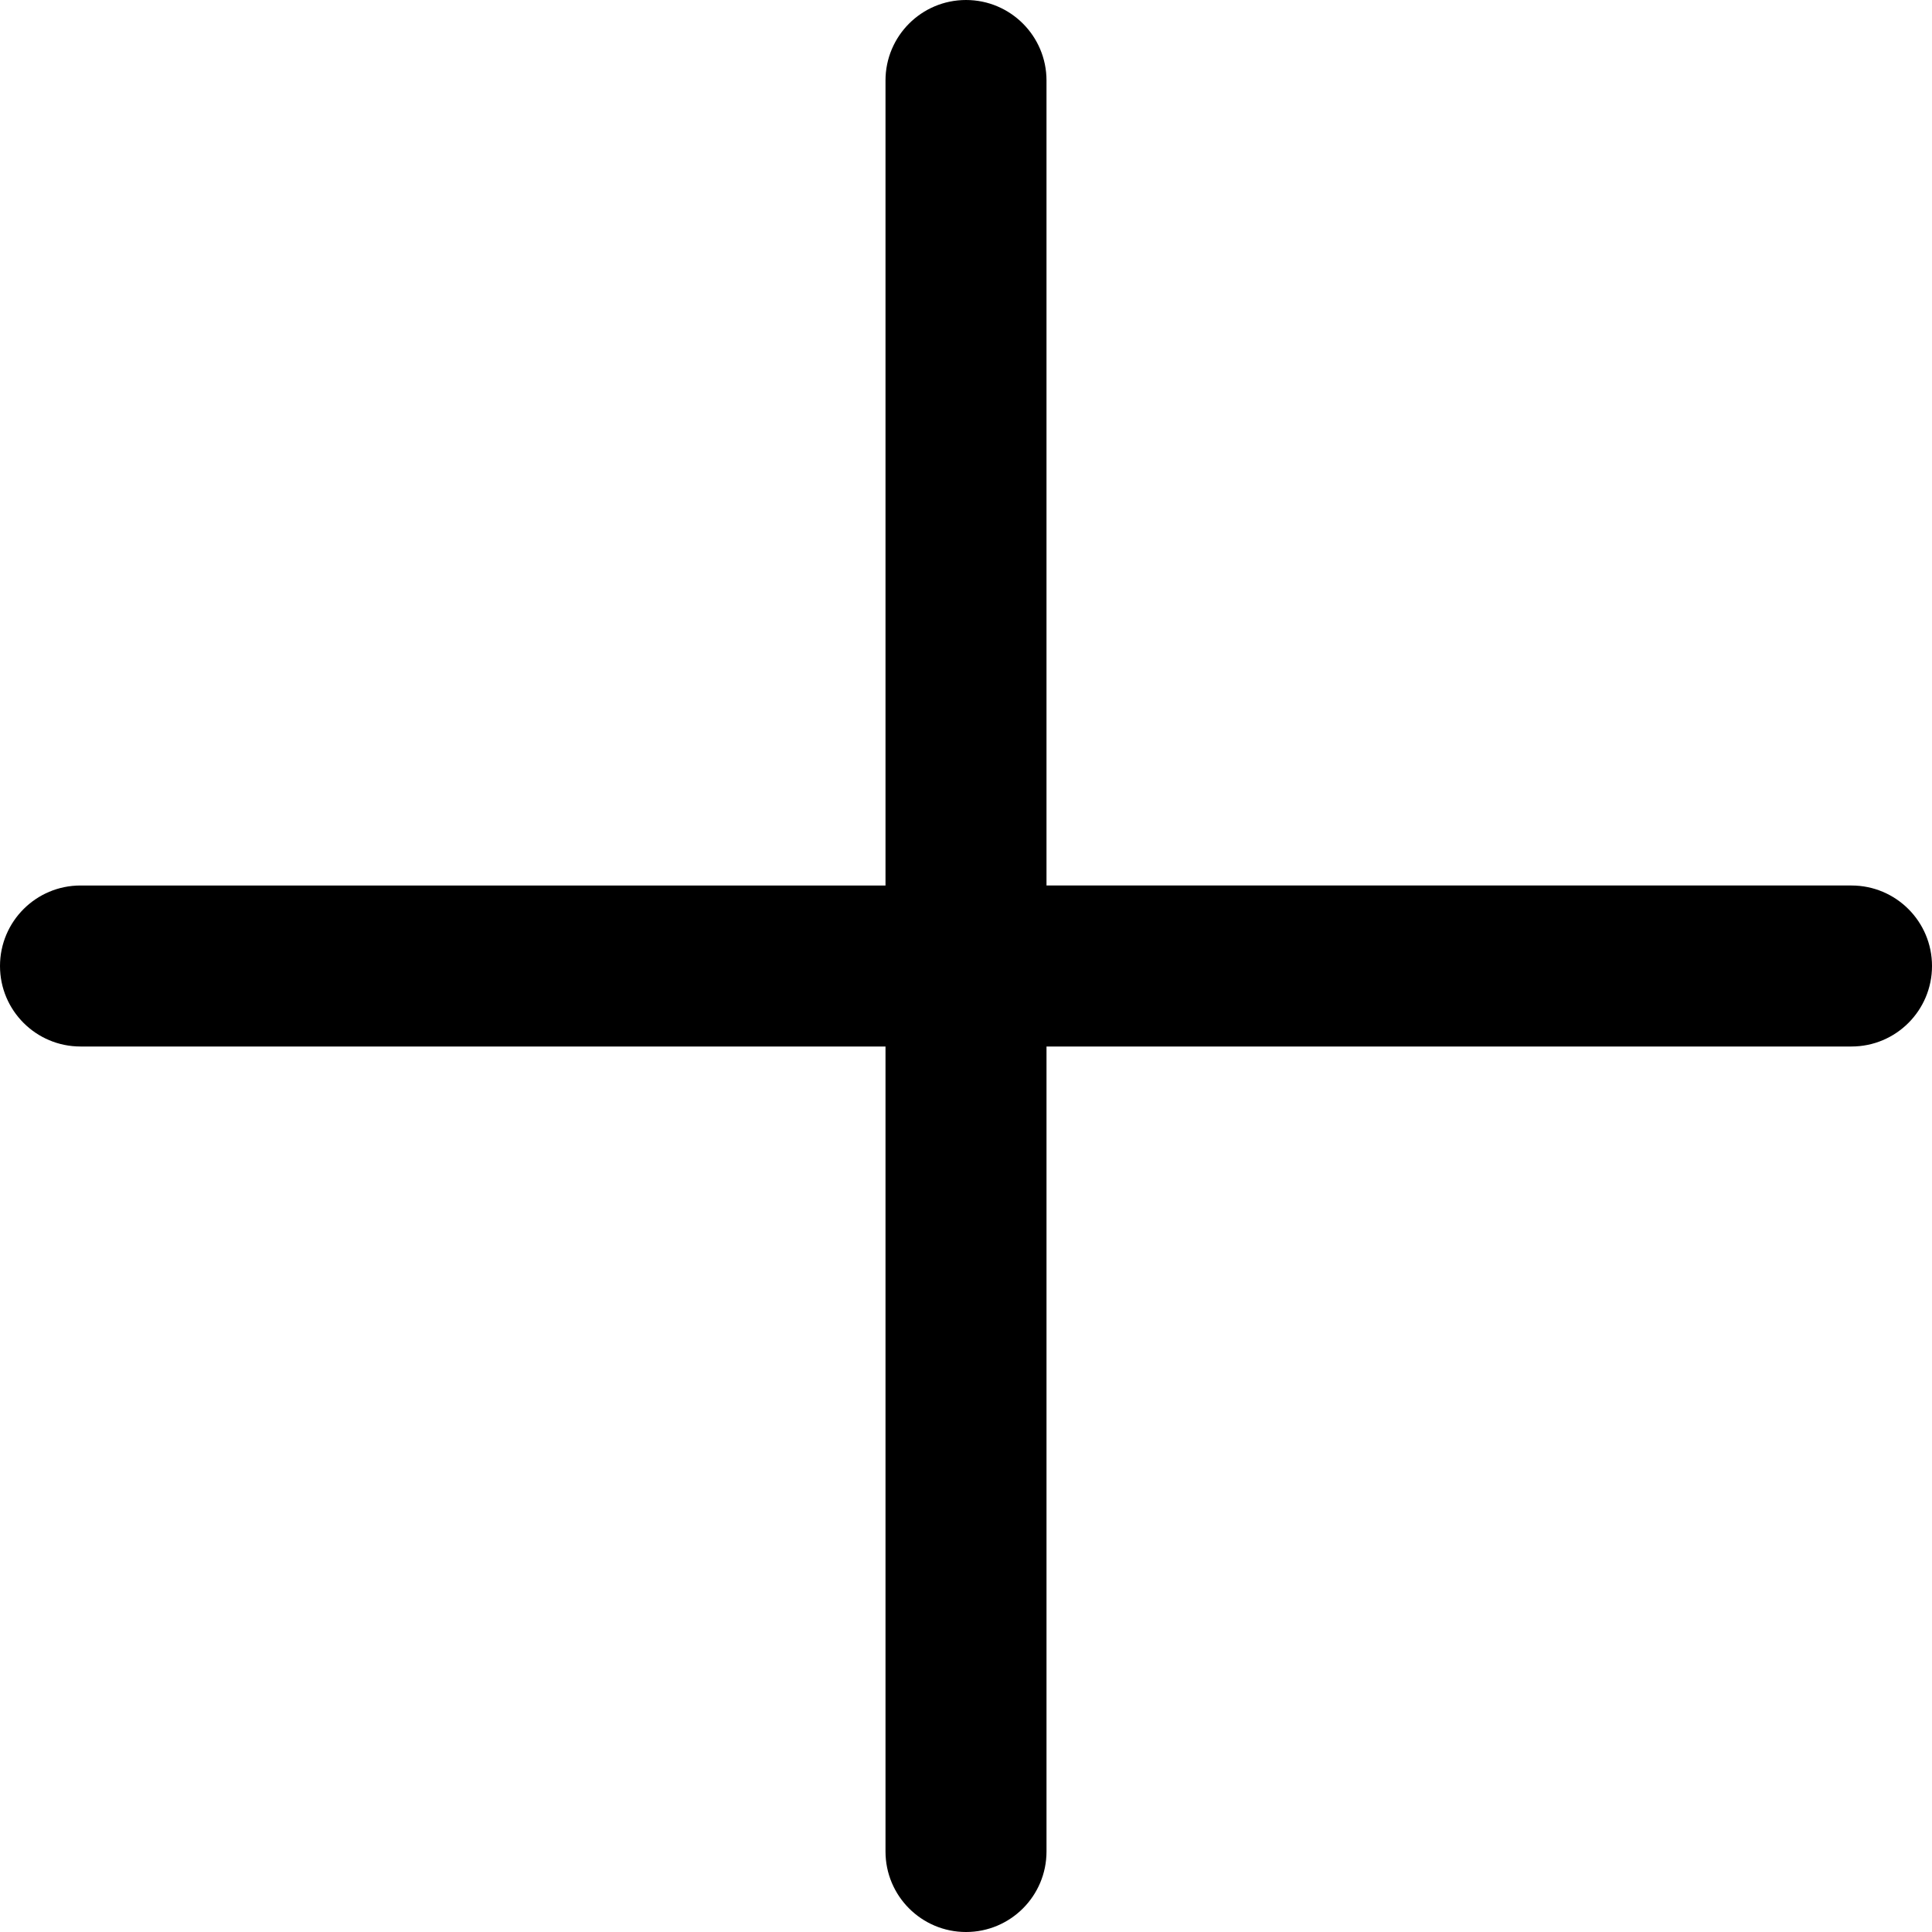
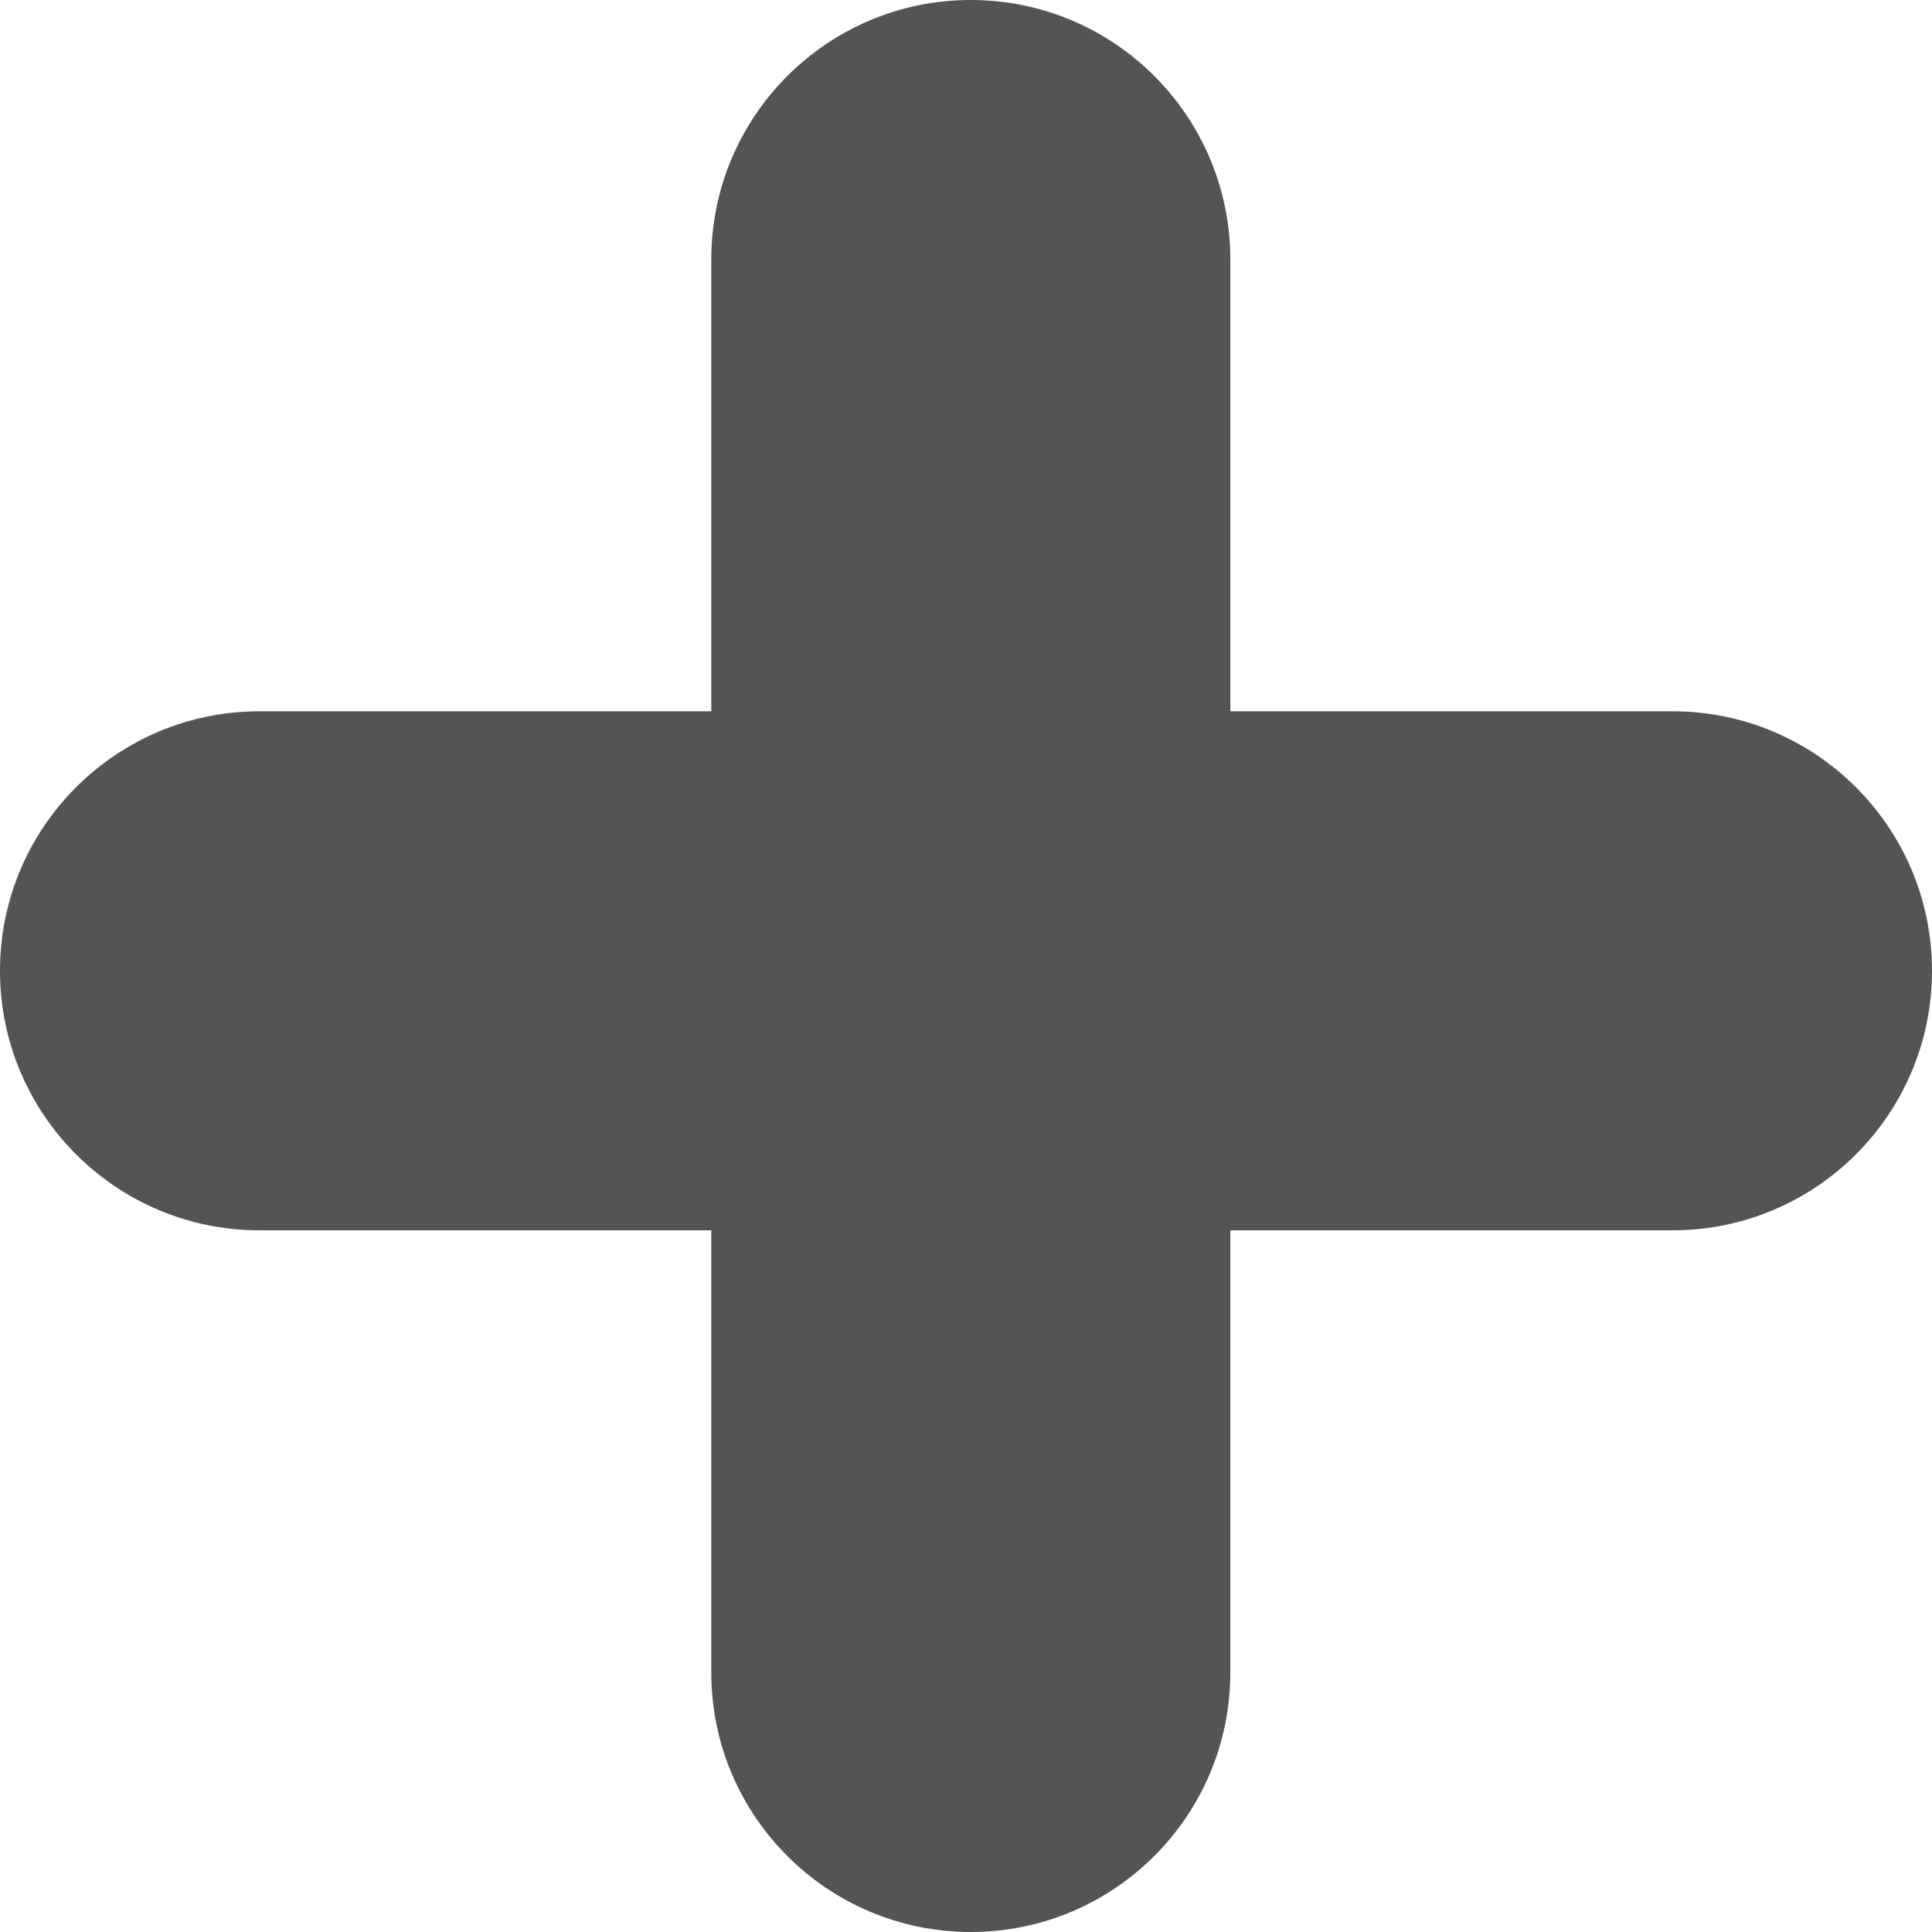
- <svg xmlns="http://www.w3.org/2000/svg" version="1.1" id="Capa_1" x="0px" y="0px" viewBox="0 0 409.6 409.6" style="enable-background:new 0 0 409.6 409.6;" xml:space="preserve">
-   <g>
-     <g>
-       <path d="M392.533,187.733H221.867V17.067C221.867,7.641,214.226,0,204.8,0s-17.067,7.641-17.067,17.067v170.667H17.067    C7.641,187.733,0,195.374,0,204.8s7.641,17.067,17.067,17.067h170.667v170.667c0,9.426,7.641,17.067,17.067,17.067    s17.067-7.641,17.067-17.067V221.867h170.667c9.426,0,17.067-7.641,17.067-17.067S401.959,187.733,392.533,187.733z" />
-     </g>
-   </g>
-   <g>
- </g>
-   <g>
- </g>
-   <g>
- </g>
-   <g>
- </g>
-   <g>
- </g>
-   <g>
- </g>
-   <g>
- </g>
-   <g>
- </g>
-   <g>
- </g>
-   <g>
- </g>
-   <g>
- </g>
-   <g>
- </g>
-   <g>
- </g>
-   <g>
- </g>
-   <g>
- </g>
+ <svg xmlns="http://www.w3.org/2000/svg" width="201" height="201" viewBox="0 0 201 201" fill="none">
+   <path fill-rule="evenodd" clip-rule="evenodd" d="M101 0C86.088 0 74 12.088 74 27V74H27C12.088 74 0 86.088 0 101C0 115.912 12.088 128 27 128H74V174C74 188.912 86.088 201 101 201C115.912 201 128 188.912 128 174V128H174C188.912 128 201 115.912 201 101C201 86.088 188.912 74 174 74H128V27C128 12.088 115.912 0 101 0Z" fill="#545454" />
</svg>
